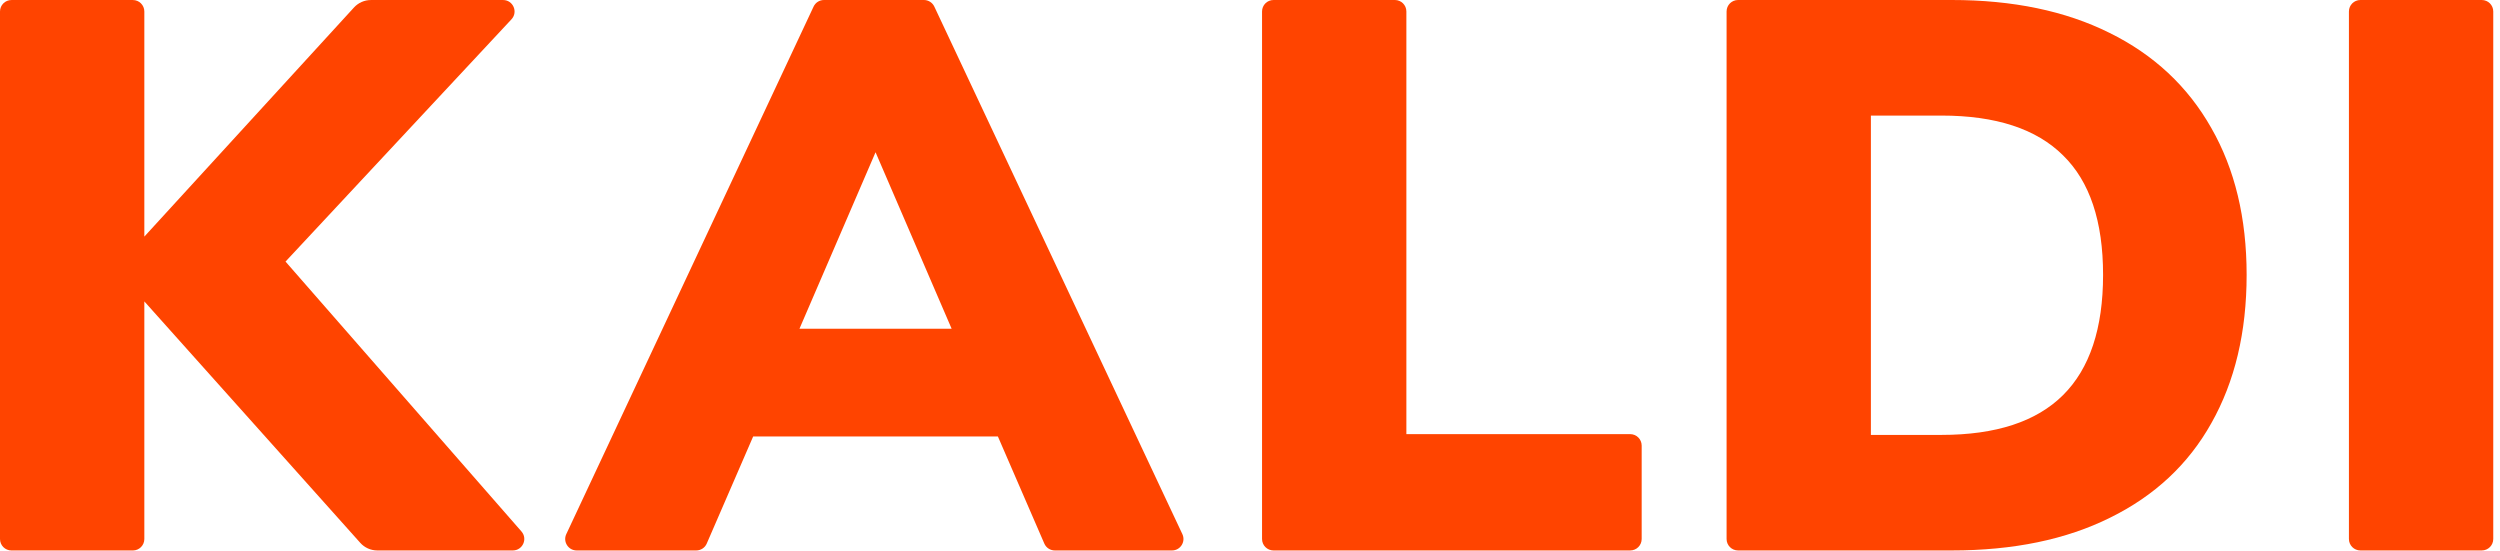
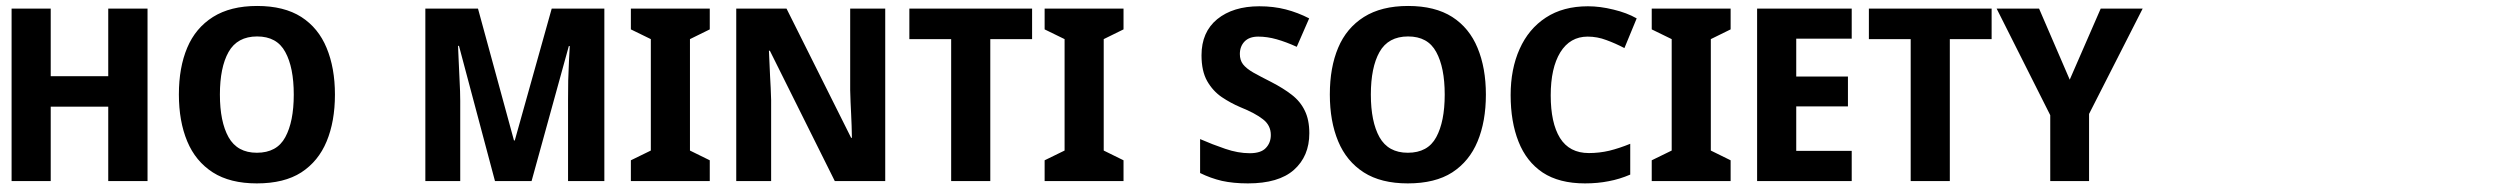
- <svg xmlns="http://www.w3.org/2000/svg" xmlns:xlink="http://www.w3.org/1999/xlink" viewBox="0 0 109 24">
-   <g transform="translate(-1470)">
-     <g style="mix-blend-mode:normal" transform="translate(1470)" fill="#f40">
-       <use xlink:href="#b" style="mix-blend-mode:normal" />
-       <use xlink:href="#c" style="mix-blend-mode:normal" />
-       <use xlink:href="#d" style="mix-blend-mode:normal" />
-       <use xlink:href="#e" style="mix-blend-mode:normal" />
-       <use xlink:href="#f" style="mix-blend-mode:normal" />
-     </g>
+ <svg xmlns="http://www.w3.org/2000/svg" width="320" height="24" stroke="null">
+   <defs stroke="null">
+     <path id="b" d="m22.839,47.204c0.283,0.323 0.053,0.829 -0.376,0.829l-5.907,0c-0.285,0 -0.556,-0.121 -0.745,-0.333l-9.414,-10.526l0,10.36c0,0.276 -0.224,0.5 -0.5,0.5l-5.293,0c-0.276,0 -0.5,-0.224 -0.5,-0.5l0,-23c0,-0.276 0.224,-0.5 0.5,-0.5l5.293,0c0.276,0 0.5,0.224 0.5,0.5l0,9.815l9.141,-9.99c0.19,-0.207 0.457,-0.325 0.738,-0.325l5.762,0c0.437,0 0.664,0.521 0.366,0.841l-9.851,10.563l10.287,11.767l-0.001,-0.001z" stroke="null" />
+     <path id="c" d="m46.095,48.033c-0.199,0 -0.38,-0.118 -0.459,-0.301l-2.024,-4.669l-10.67,0l-2.024,4.669c-0.079,0.183 -0.259,0.301 -0.459,0.301l-5.212,0c-0.366,0 -0.608,-0.381 -0.453,-0.712l10.782,-23c0.082,-0.176 0.259,-0.288 0.453,-0.288l4.358,0c0.194,0 0.37,0.112 0.453,0.287l10.815,23c0.156,0.332 -0.086,0.713 -0.452,0.713l-5.108,0zm-11.135,-9.668l6.635,0l-3.317,-7.694l-3.317,7.694l-0.001,0z" stroke="null" />
+     <path id="d" d="m55.629,48.033c-0.276,0 -0.5,-0.224 -0.5,-0.5l0,-23c0,-0.276 0.224,-0.5 0.5,-0.5l5.293,0c0.276,0 0.5,0.224 0.5,0.5l0,18.428l9.759,0c0.276,0 0.5,0.224 0.5,0.5l0,4.072c0,0.276 -0.224,0.5 -0.5,0.5l-15.552,0z" stroke="null" />
+     <path id="e" d="m75.383,24.533c0,-0.276 0.224,-0.5 0.5,-0.5l9.315,0c2.667,0 4.959,0.477 6.874,1.43c1.938,0.953 3.42,2.338 4.446,4.153c1.026,1.793 1.539,3.926 1.539,6.4c0,2.496 -0.513,4.652 -1.539,6.468c-1.003,1.793 -2.474,3.166 -4.412,4.119c-1.915,0.953 -4.218,1.43 -6.908,1.43l-9.315,0c-0.276,0 -0.5,-0.224 -0.5,-0.5l0,-23zm9.37,18.462c2.371,0 4.138,-0.579 5.301,-1.736c1.163,-1.157 1.744,-2.905 1.744,-5.242c0,-2.338 -0.581,-4.074 -1.744,-5.209c-1.163,-1.157 -2.93,-1.736 -5.301,-1.736l-3.078,0l0,13.923l3.078,0z" stroke="null" />
+     <path id="f" d="m103.017,48.033c-0.276,0 -0.5,-0.224 -0.5,-0.5l0,-23c0,-0.276 0.224,-0.5 0.5,-0.5l5.293,0c0.276,0 0.5,0.224 0.5,0.5l0,23c0,0.276 -0.224,0.5 -0.5,0.5l-5.293,0z" stroke="null" />
+   </defs>
+   <g stroke="null">
+     <text fill="#000000" stroke-width="0" x="-0.783" y="-29.987" id="svg_8" font-size="24" font-family="'Noto Sans Display'" text-anchor="start" xml:space="preserve" transform="matrix(1.28744 0 0 1.28744 0.0550631 61.7808)" font-weight="bold" stroke="#000">HO MINTI SOCIETY</text>
  </g>
-   <defs>
-     <path id="b" d="M22.735 23.171c.283.323.053.829-.376.829h-5.907c-.285 0-.556-.121-.745-.333l-9.414-10.526v10.36c0 .276-.224.5-.5.5h-5.293c-.276 0-.5-.224-.5-.5v-23c0-.276.224-.5.5-.5h5.293c.276 0 .5.224.5.5v9.815l9.141-9.99c.19-.207.457-.325.738-.325h5.762c.437 0 .664.521.366.841l-9.851 10.563 10.287 11.767z" />
-     <path id="c" d="M45.991 24c-.199 0-.38-.118-.459-.301l-2.024-4.669h-10.67l-2.024 4.669c-.079.183-.259.301-.459.301h-5.212c-.366 0-.608-.381-.453-.712l10.782-23c.082-.176.259-.288.453-.288h4.358c.194 0 .37.112.453.287l10.815 23c.156.332-.086.713-.452.713h-5.108zm-11.135-9.668h6.635l-3.317-7.694-3.317 7.694z" />
-     <path id="d" d="M55.525 24c-.276 0-.5-.224-.5-.5v-23c0-.276.224-.5.5-.5h5.293c.276 0 .5.224.5.5v18.428h9.759c.276 0 .5.224.5.5v4.072c0 .276-.224.5-.5.5h-15.552z" />
-     <path id="e" d="M75.279.5c0-.276.224-.5.5-.5h9.315c2.667 0 4.959.477 6.874 1.43 1.938.953 3.42 2.338 4.446 4.153 1.026 1.793 1.539 3.926 1.539 6.4 0 2.496-.513 4.652-1.539 6.468-1.003 1.793-2.474 3.166-4.412 4.119-1.915.953-4.218 1.43-6.908 1.43h-9.315c-.276 0-.5-.224-.5-.5v-23zm9.37 18.462c2.371 0 4.138-.579 5.301-1.736 1.163-1.157 1.744-2.905 1.744-5.242 0-2.338-.581-4.074-1.744-5.209-1.163-1.157-2.93-1.736-5.301-1.736h-3.078v13.923h3.078z" />
-     <path id="f" d="M102.913 24c-.276 0-.5-.224-.5-.5v-23c0-.276.224-.5.5-.5h5.293c.276 0 .5.224.5.5v23c0 .276-.224.5-.5.5h-5.293z" />
-   </defs>
</svg>
